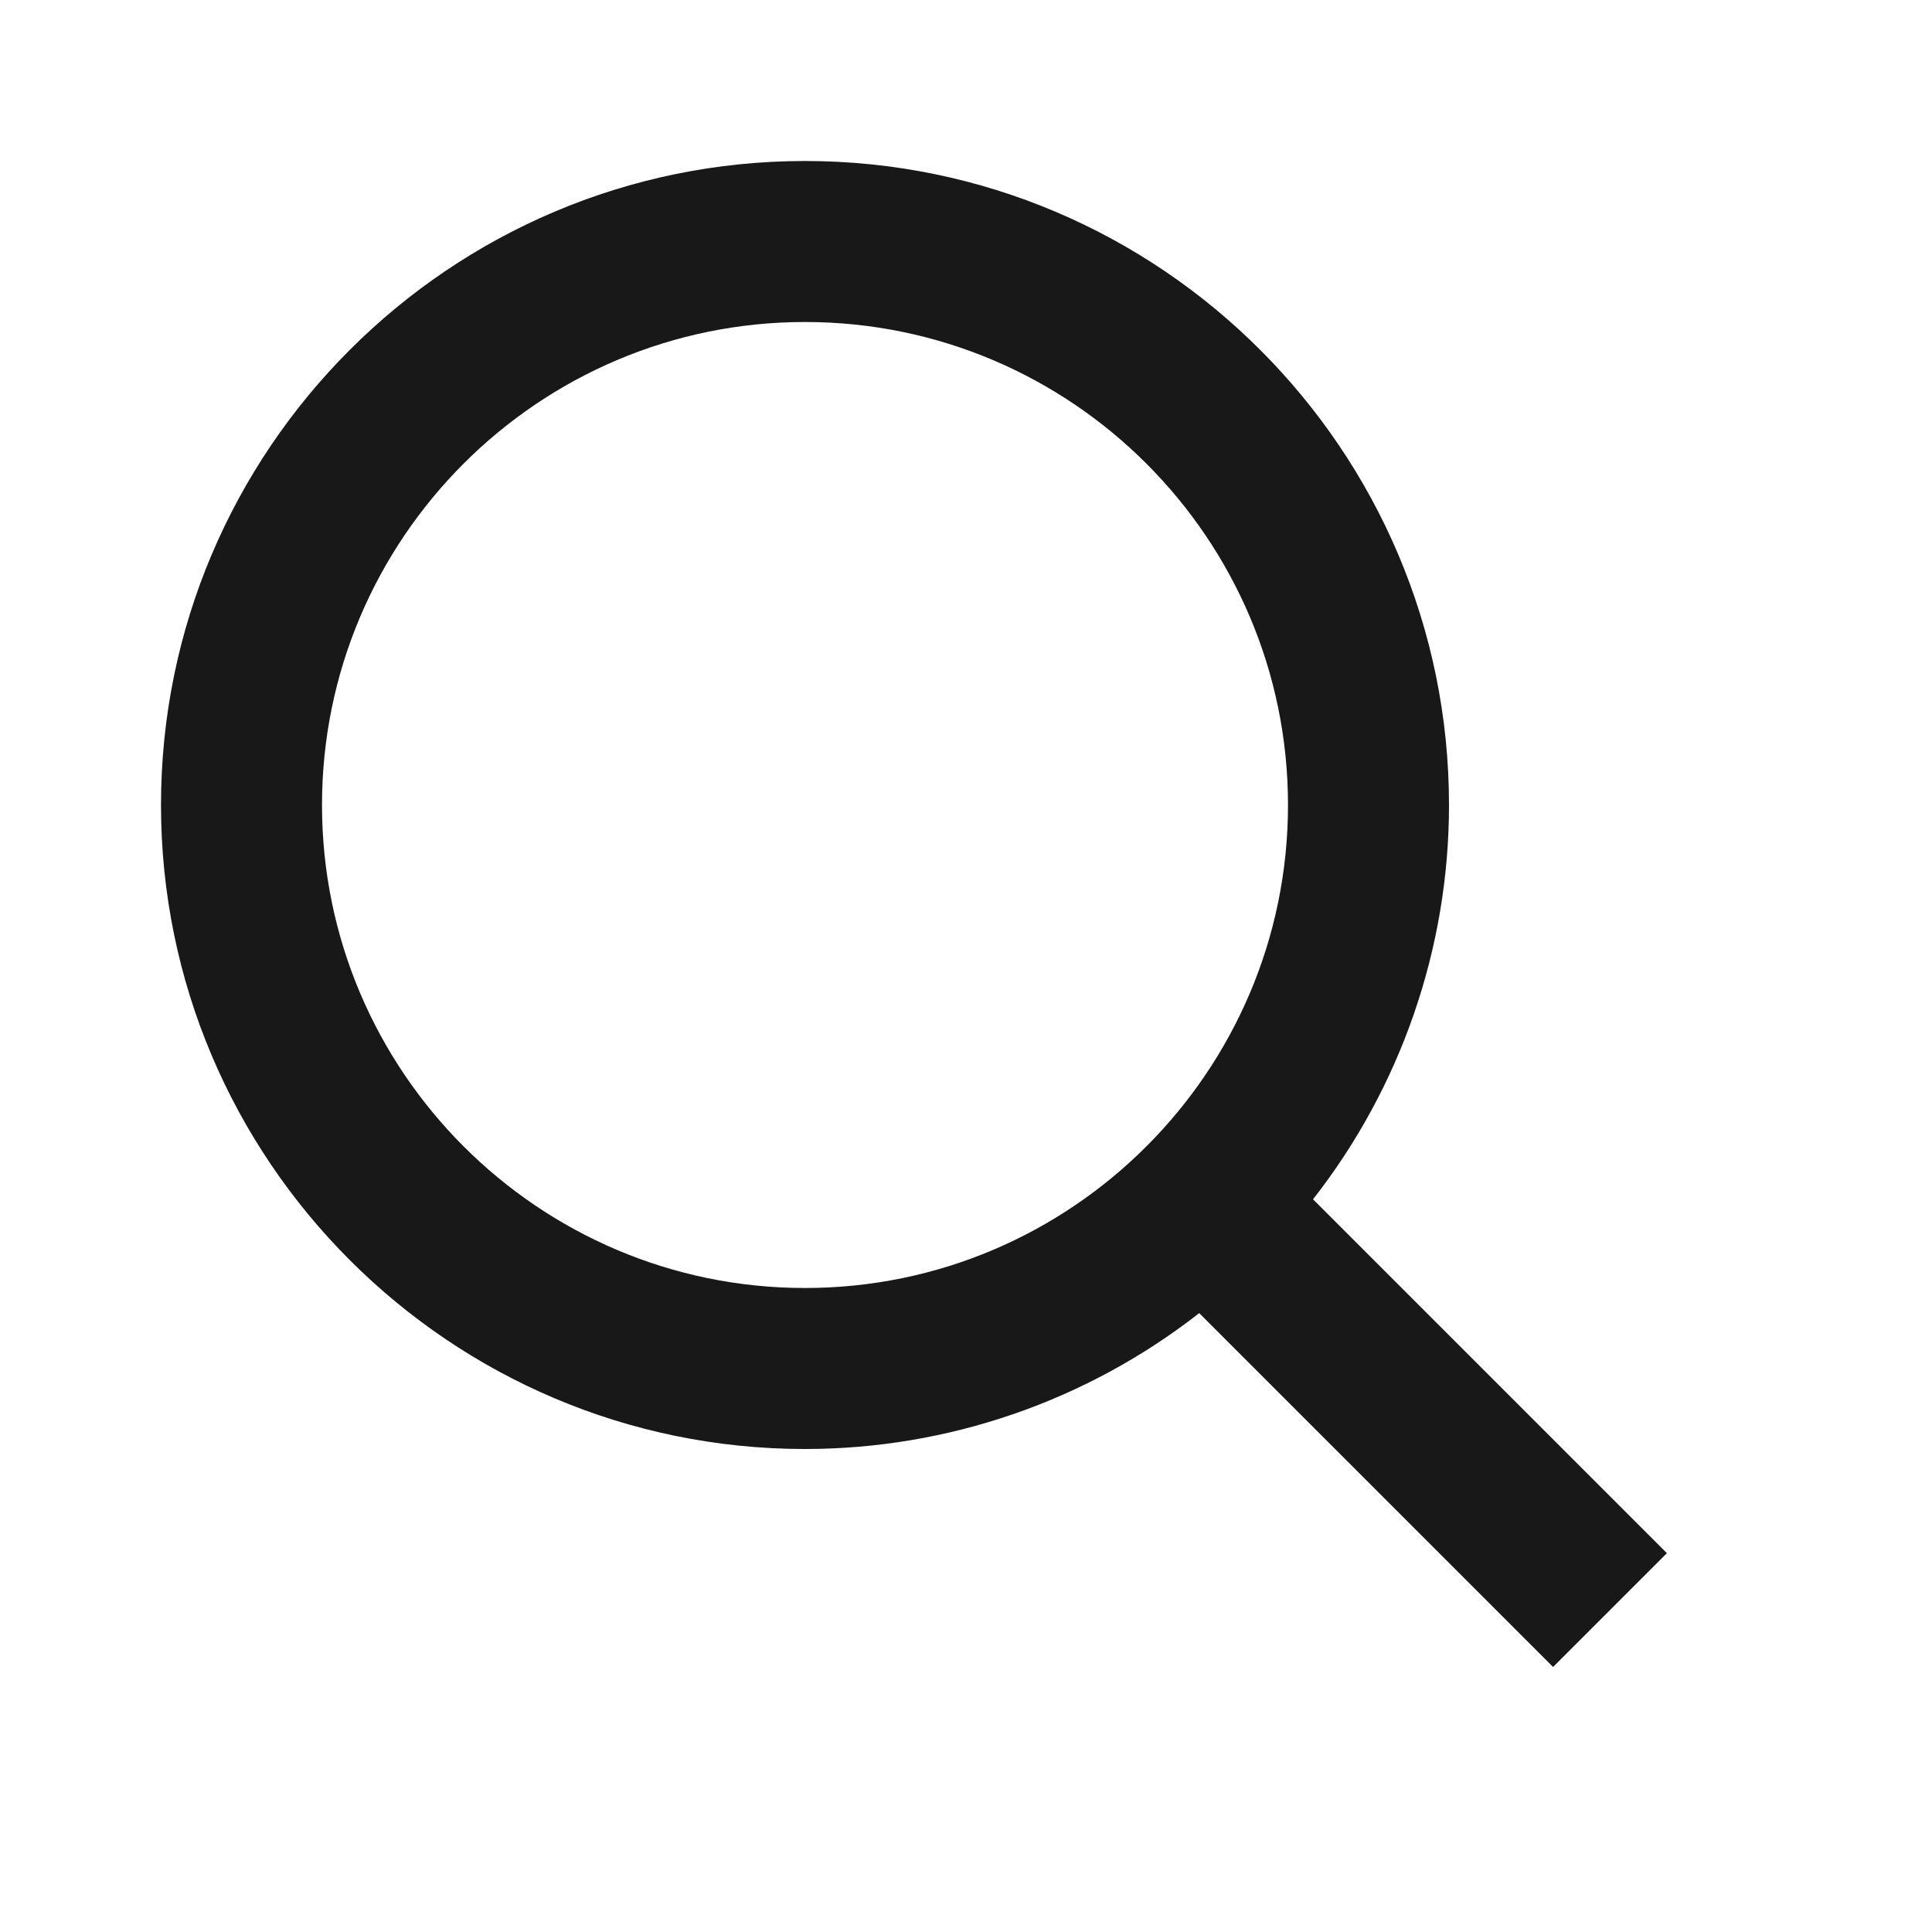
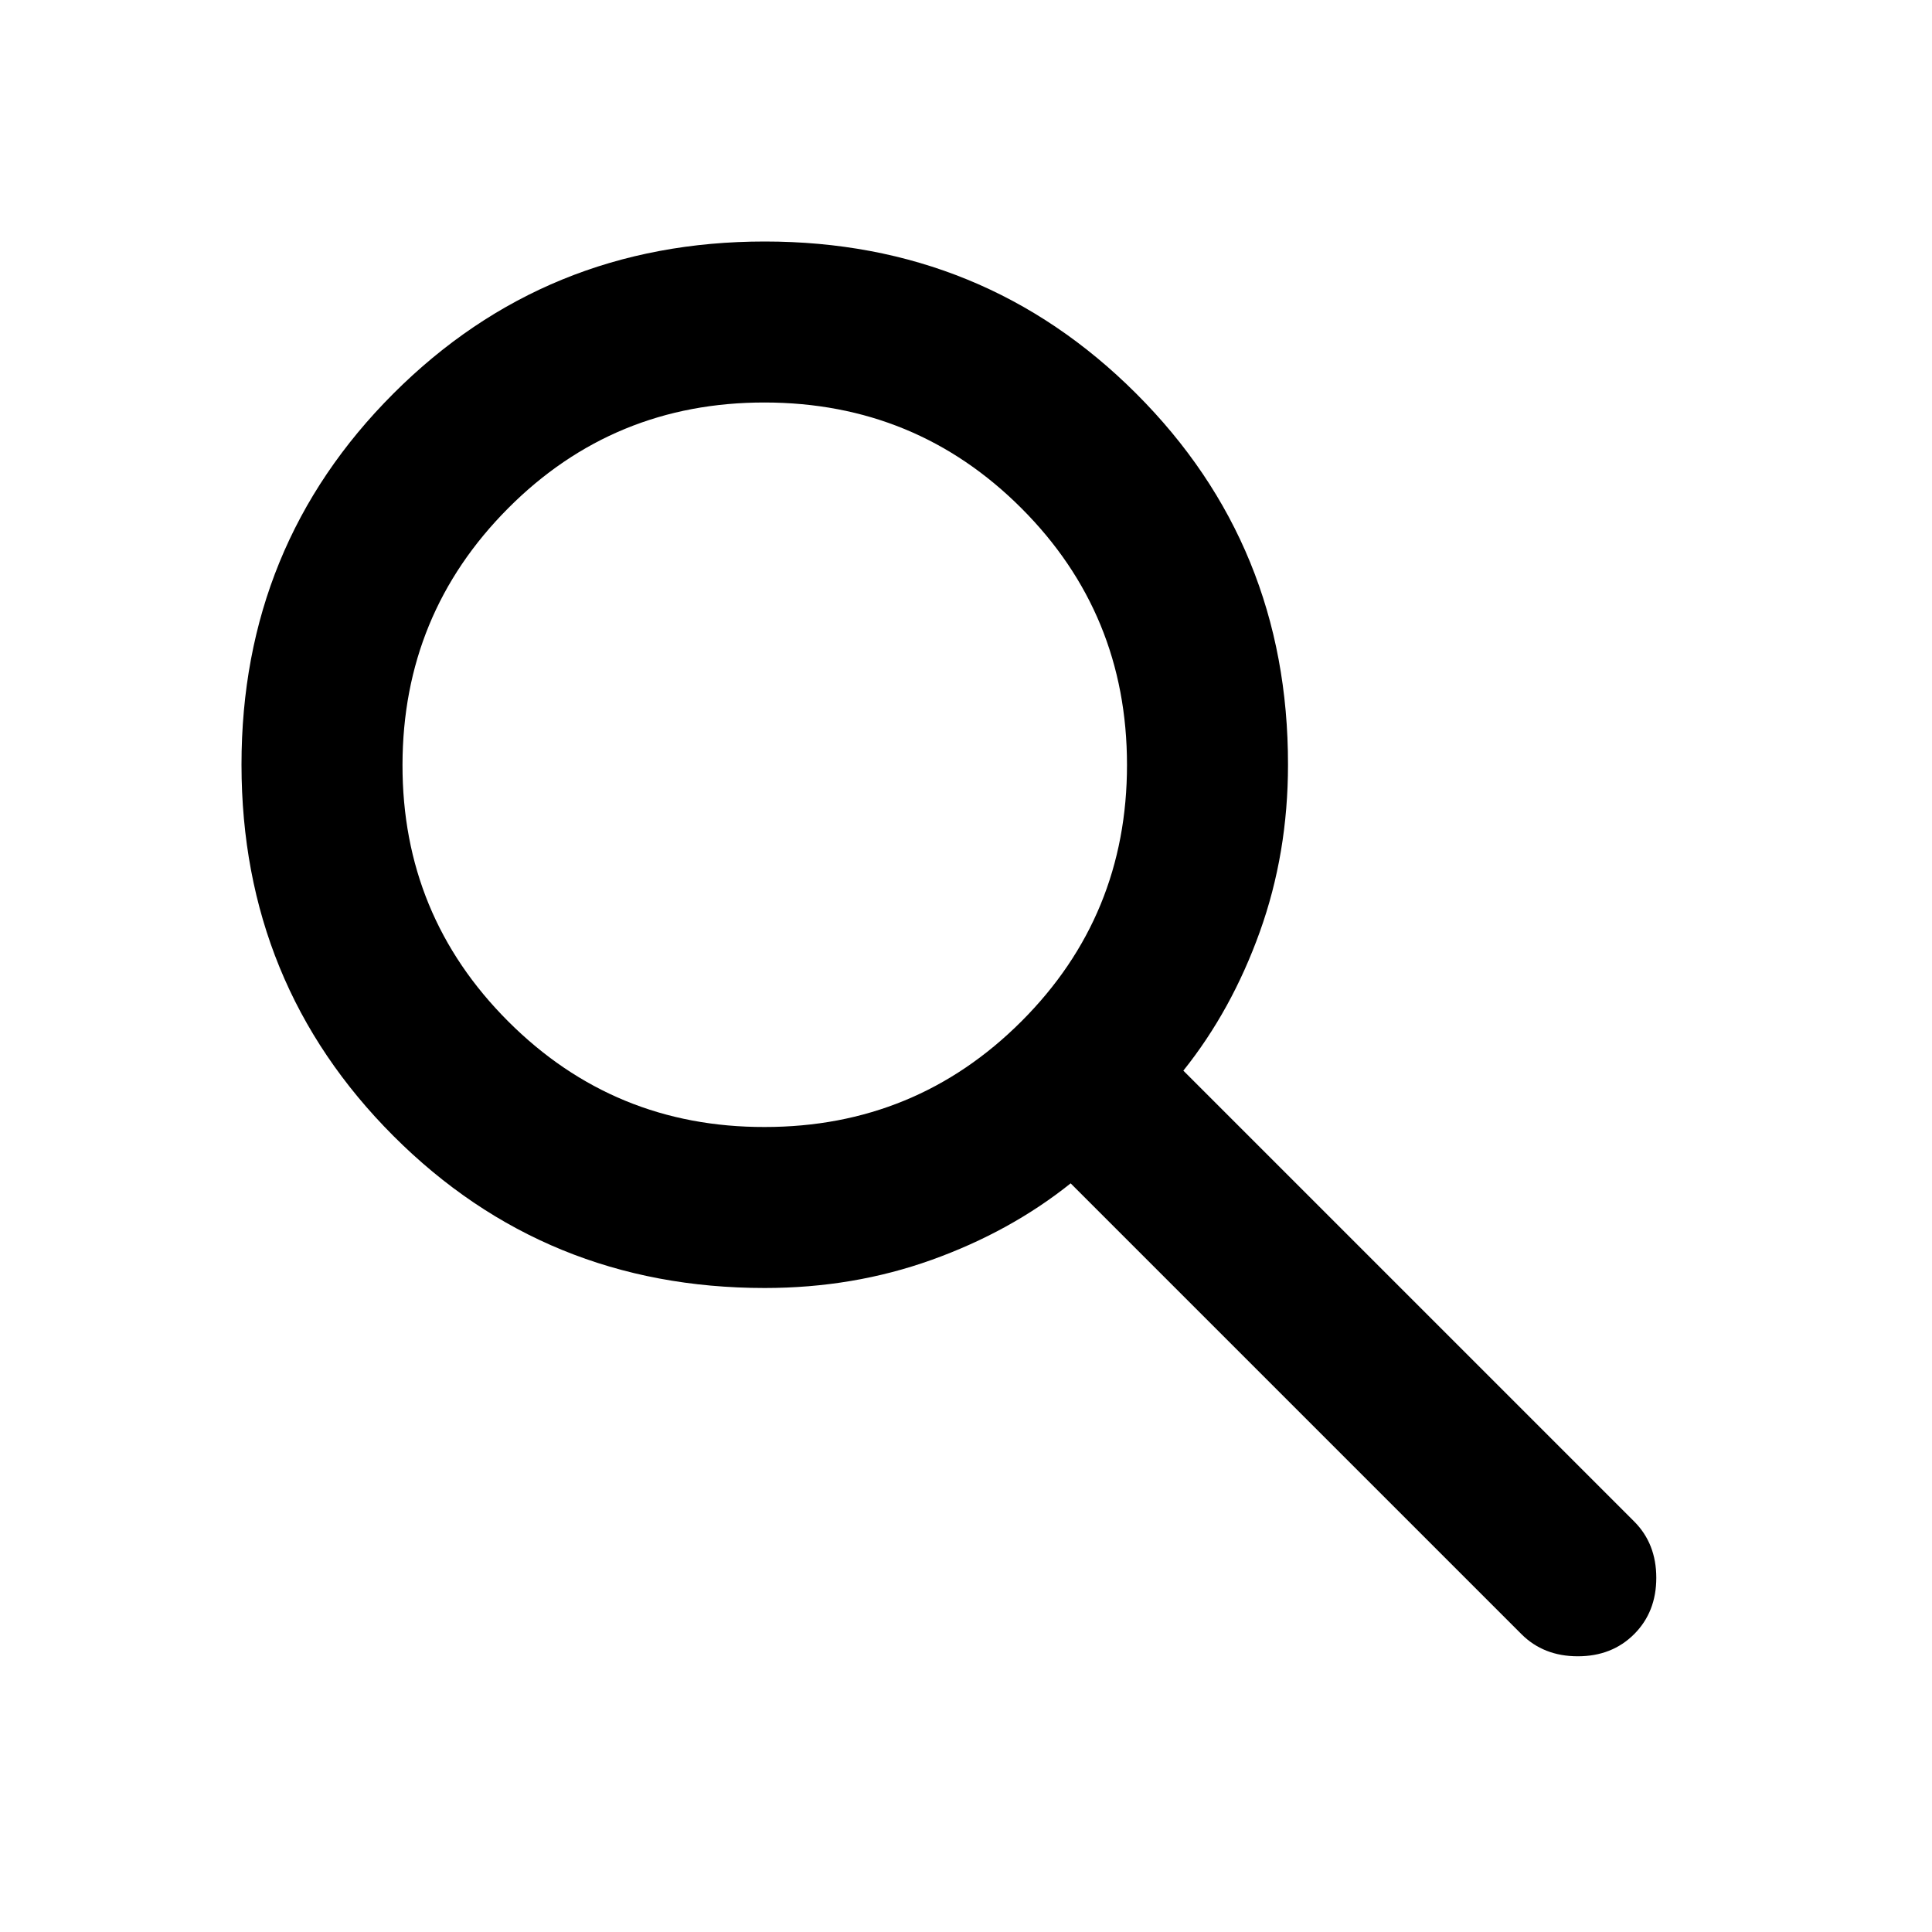
- <svg xmlns="http://www.w3.org/2000/svg" width="24" height="24" viewBox="0 0 24 24" fill="none">
-   <path d="M10 18C11.775 18 13.499 17.405 14.897 16.312L19.293 20.708L20.707 19.294L16.311 14.898C17.405 13.5 18 11.775 18 10C18 5.589 14.411 2 10 2C5.589 2 2 5.589 2 10C2 14.411 5.589 18 10 18ZM10 4C13.309 4 16 6.691 16 10C16 13.309 13.309 16 10 16C6.691 16 4 13.309 4 10C4 6.691 6.691 4 10 4Z" fill="#181818" />
+ <svg xmlns="http://www.w3.org/2000/svg" width="24" height="24" viewBox="0 0 24 24">
+   <path fill="currentColor" d="M9.5 16q-2.725 0-4.612-1.888T3 9.5t1.888-4.612T9.5 3t4.613 1.888T16 9.5q0 1.1-.35 2.075T14.7 13.3l5.6 5.6q.275.275.275.7t-.275.7t-.7.275t-.7-.275l-5.6-5.6q-.75.6-1.725.95T9.5 16m0-2q1.875 0 3.188-1.312T14 9.5t-1.312-3.187T9.5 5T6.313 6.313T5 9.5t1.313 3.188T9.5 14" />
</svg>
